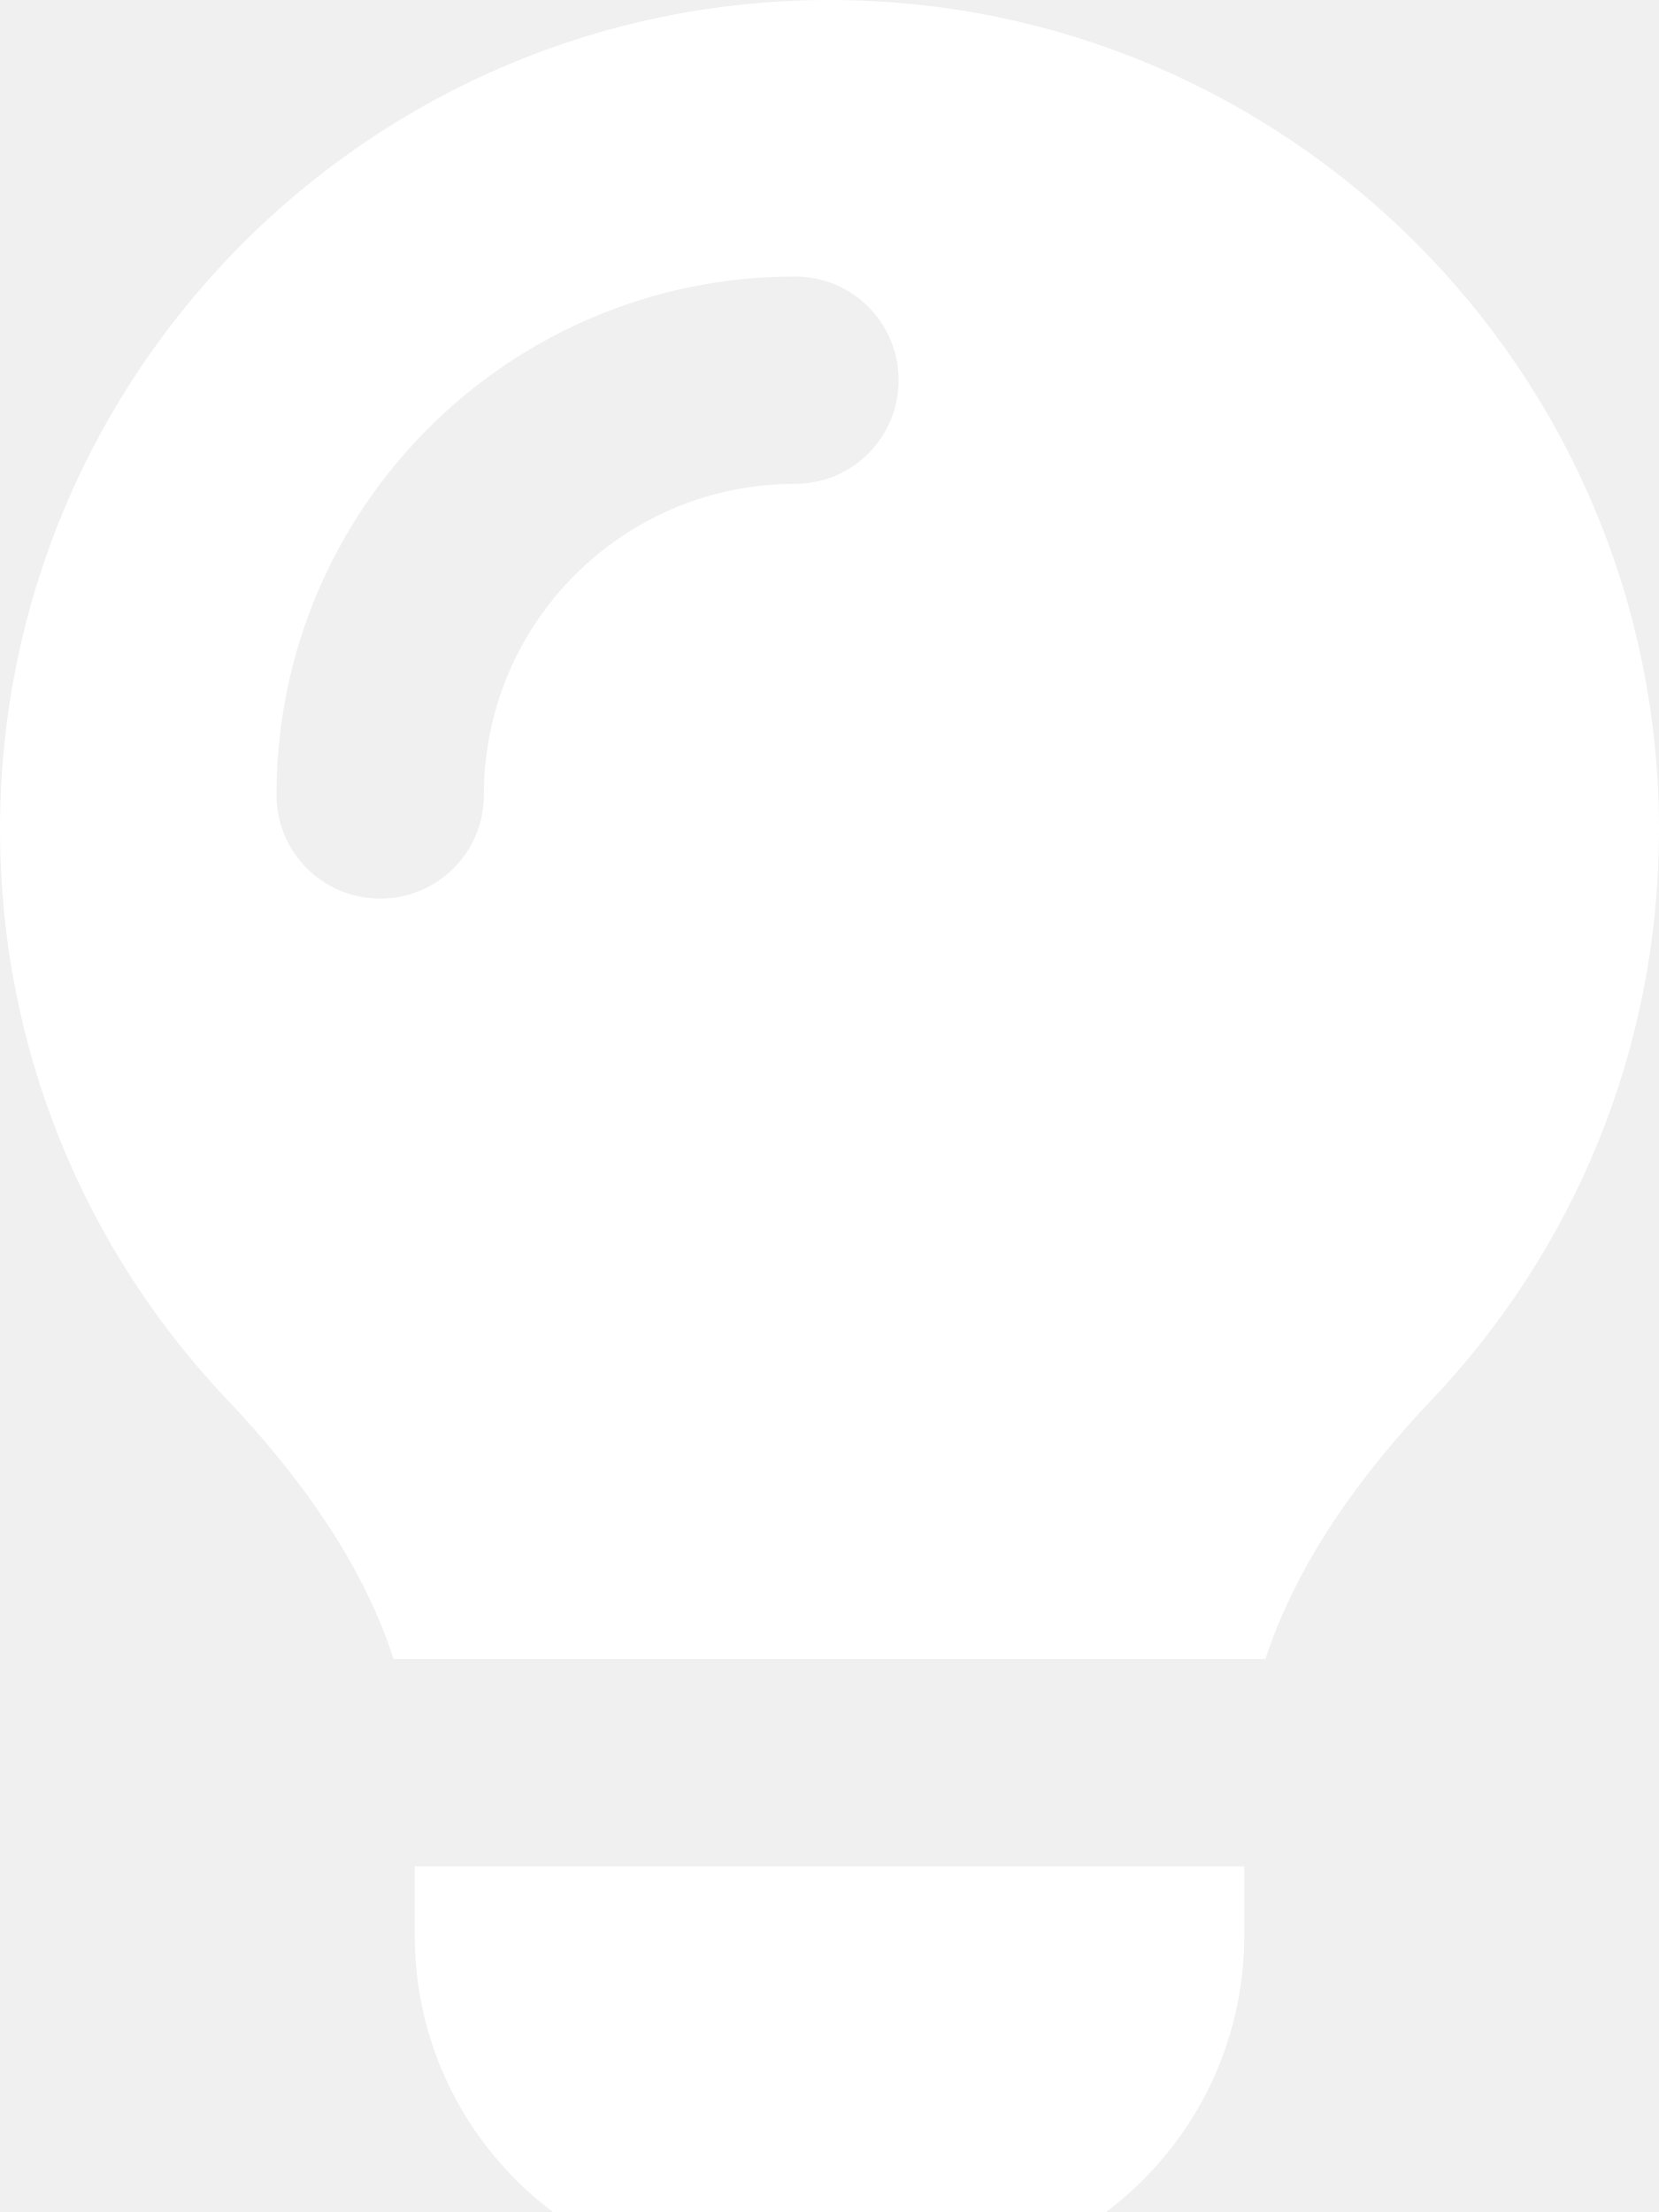
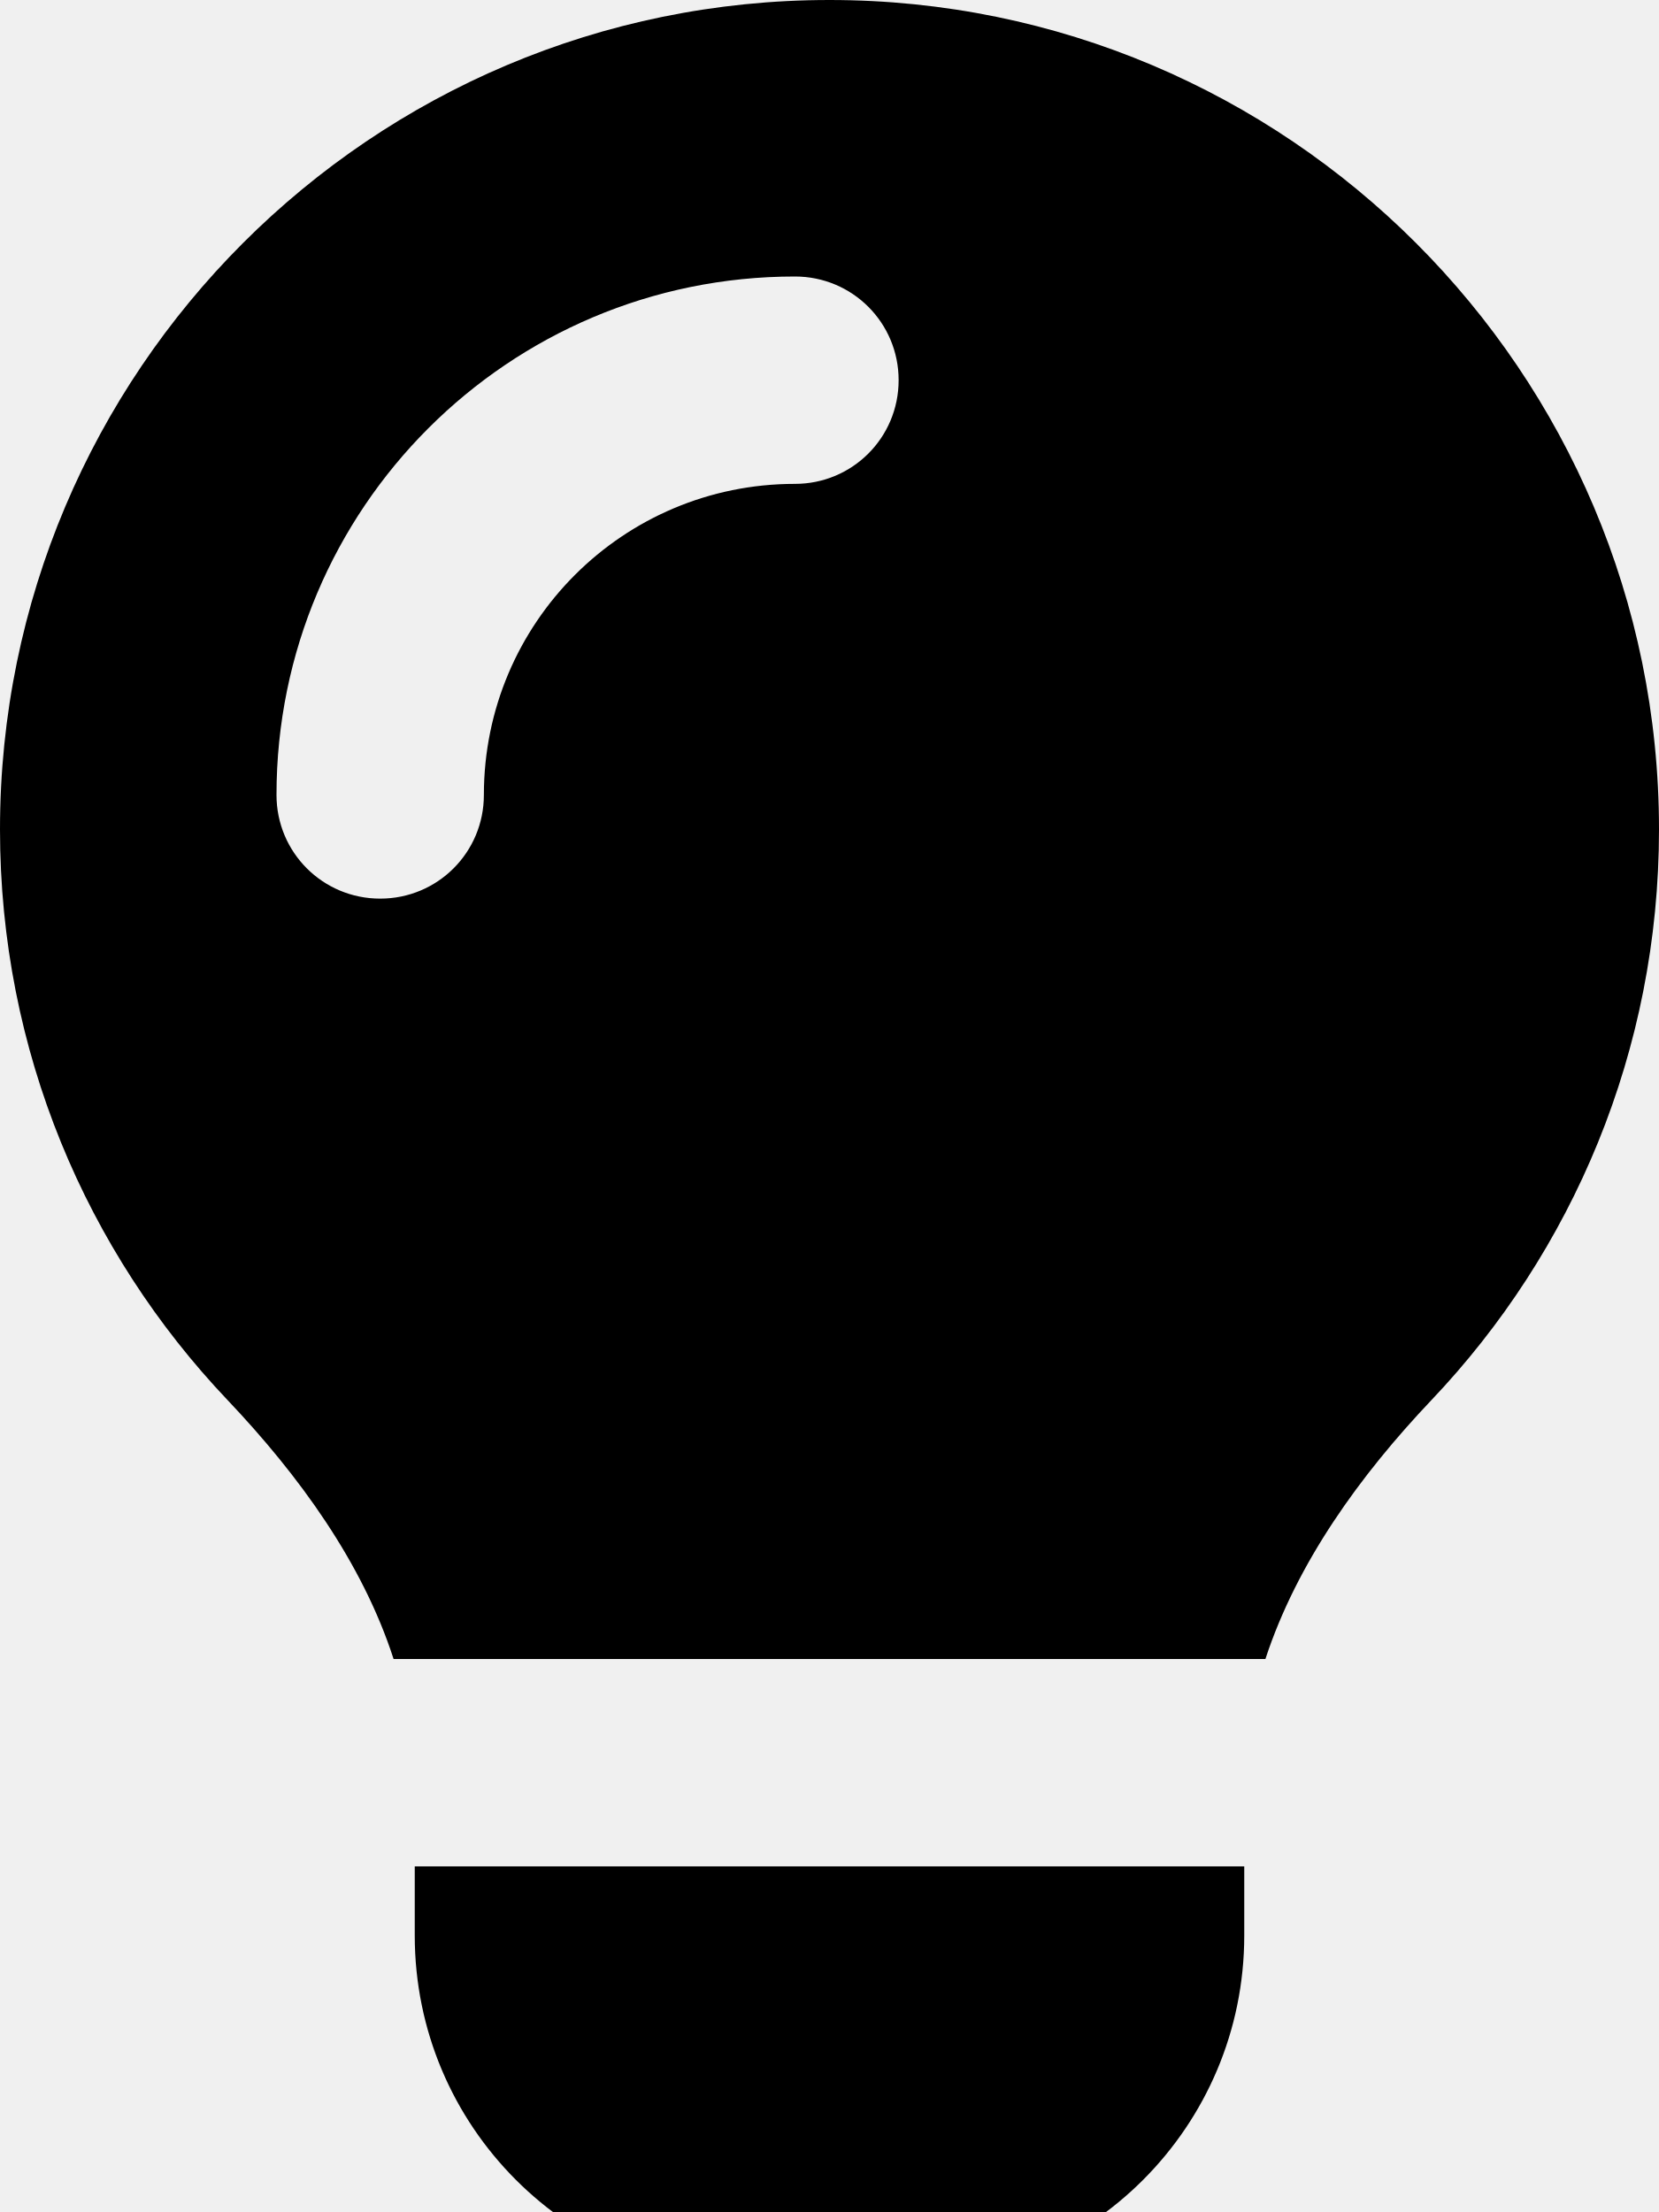
<svg xmlns="http://www.w3.org/2000/svg" viewBox="0 0 384 512">
-   <path fill="#FFFFFF" d="M292.9 384c7.3-22.3 21.9-42.5 38.4-59.9 32.7-34.4 52.7-80.9 52.7-132.1 0-106-86-192-192-192S0 86 0 192c0 51.2 20 97.7 52.7 132.1 16.5 17.4 31.2 37.6 38.4 59.9l201.7 0zM288 432l-192 0 0 16c0 44.2 35.8 80 80 80l32 0c44.2 0 80-35.8 80-80l0-16zM184 112c-39.8 0-72 32.2-72 72 0 13.3-10.7 24-24 24s-24-10.7-24-24c0-66.3 53.7-120 120-120 13.3 0 24 10.7 24 24s-10.7 24-24 24z" />
+   <path fill="currentColor" d="M292.9 384c7.3-22.3 21.9-42.5 38.4-59.9 32.7-34.4 52.7-80.9 52.7-132.1 0-106-86-192-192-192S0 86 0 192c0 51.2 20 97.7 52.7 132.1 16.5 17.4 31.2 37.6 38.4 59.9l201.7 0zM288 432l-192 0 0 16c0 44.2 35.8 80 80 80l32 0c44.2 0 80-35.8 80-80l0-16zM184 112c-39.8 0-72 32.2-72 72 0 13.3-10.7 24-24 24s-24-10.7-24-24c0-66.3 53.7-120 120-120 13.3 0 24 10.7 24 24s-10.7 24-24 24z" />
</svg>
